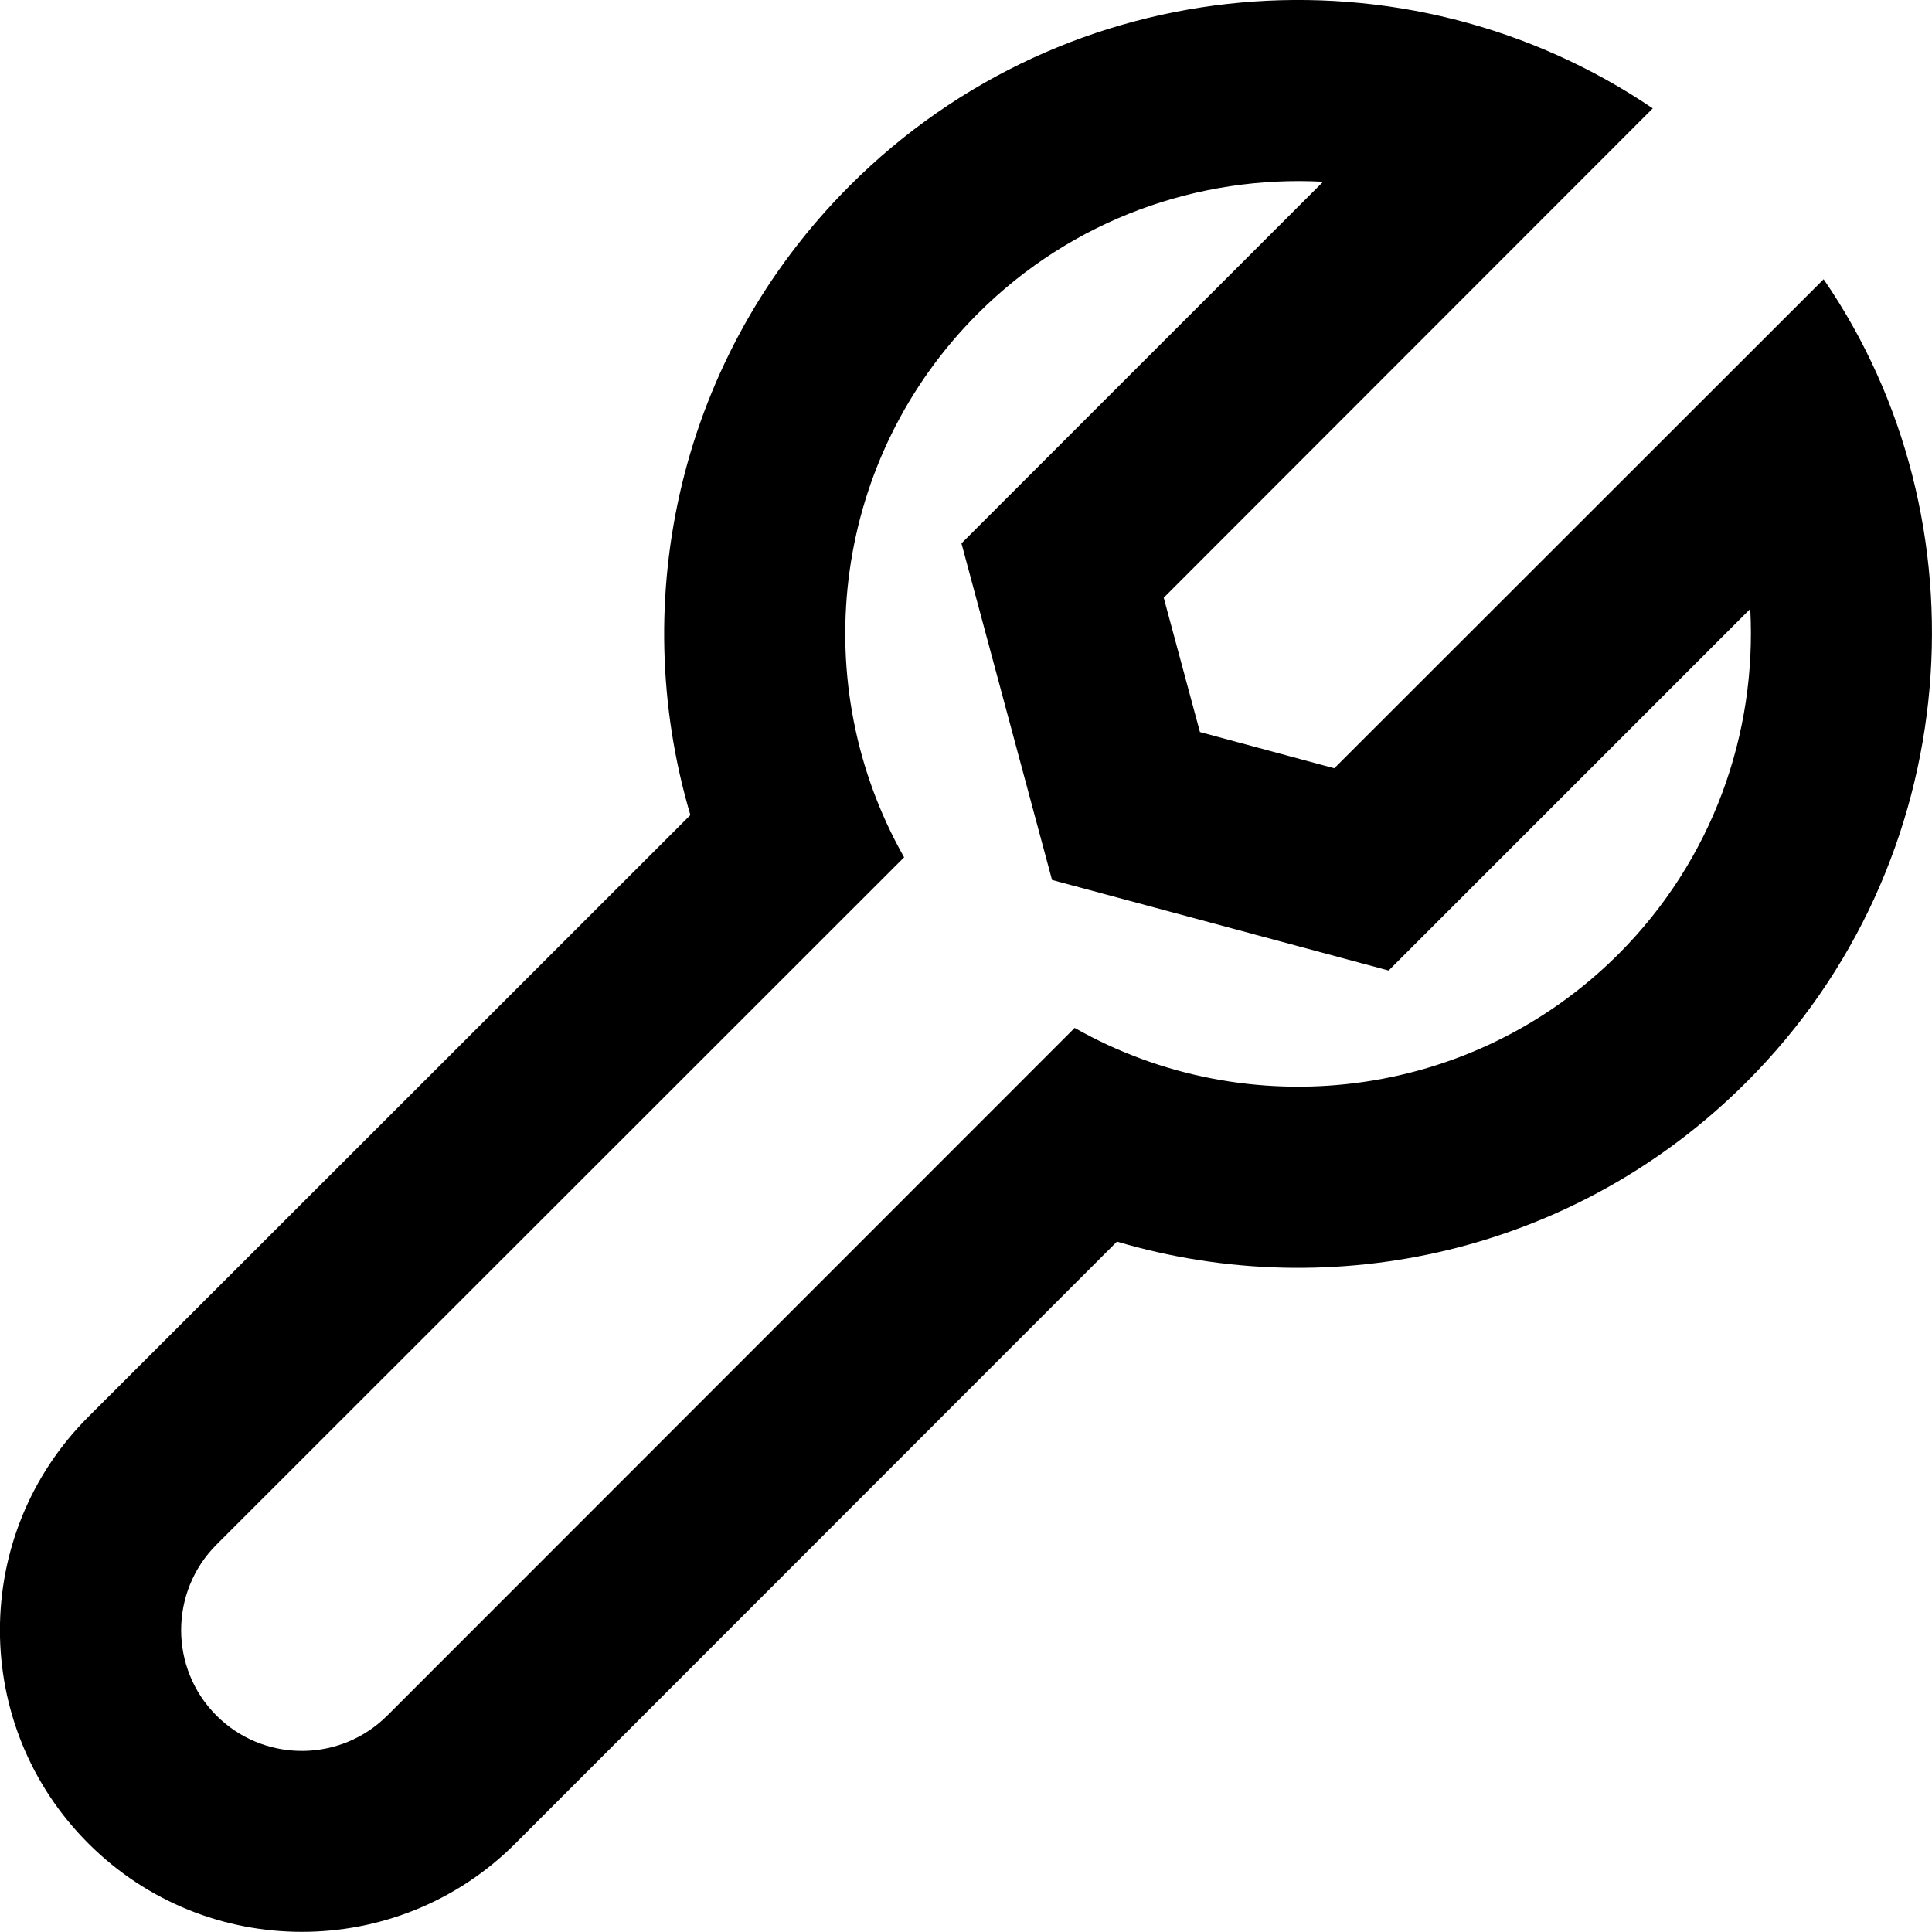
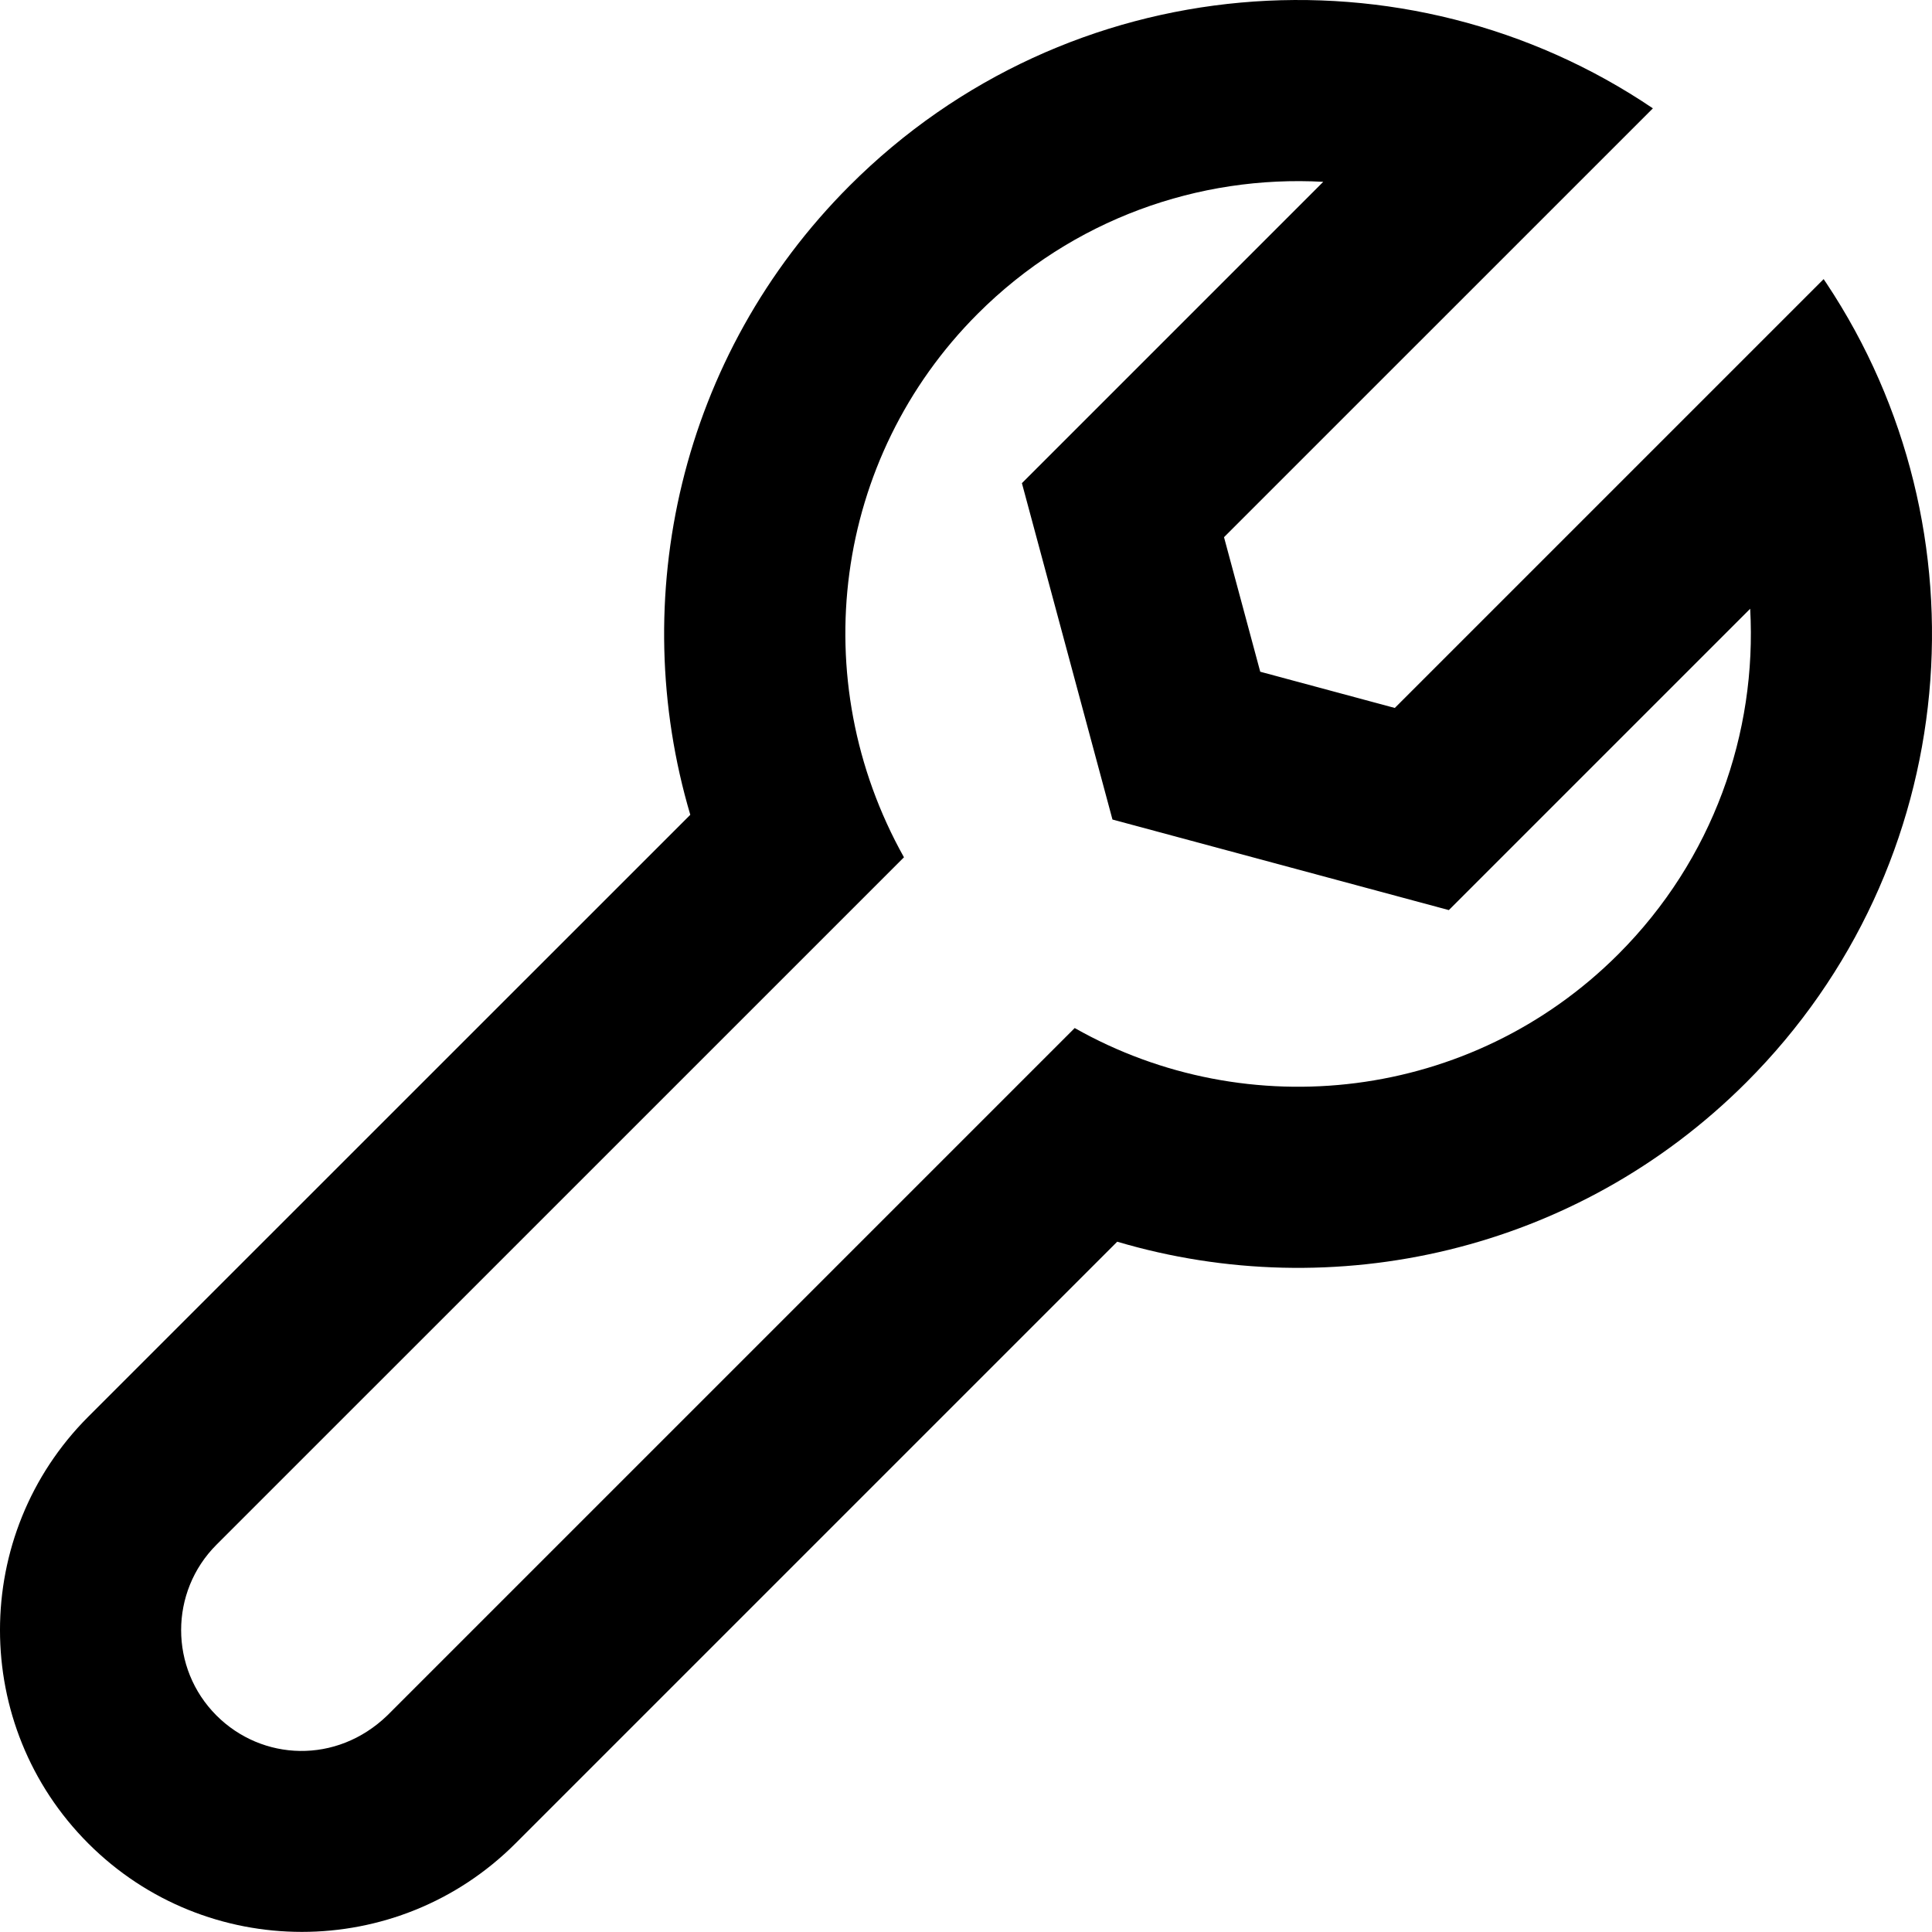
<svg xmlns="http://www.w3.org/2000/svg" width="64px" height="64px" viewBox="0 0 64 64" version="1.1">
-   <path d="M44.2,25.45 L60.41,9.25 C65.89,17.22 65.14,28.57 57.85,35.85 C52.21,41.49 44.16,43.25 37,41.13 L17.07,61.07 C13.17,64.97 6.83,64.97 2.93,61.07 C-0.98,57.17 -0.98,50.83 2.93,46.93 L22.87,27 C20.75,19.84 22.51,11.79 28.15,6.15 C35.38,-1.08 46.59,-1.94 54.75,3.59 L38.55,19.8 L39.75,24.25 L44.2,25.45 Z M32.39,10.39 C27.6,15.18 26.73,22.41 29.78,28.09 L29.95,28.4 L7.17,51.17 C5.61,52.73 5.61,55.27 7.17,56.83 C8.68,58.34 11.1,58.39 12.67,56.98 L12.83,56.83 L35.6,34.05 C41.32,37.3 48.73,36.48 53.61,31.61 C56.75,28.47 58.2,24.28 57.98,20.17 L46,32.15 L34.85,29.15 L31.85,18 L43.83,6.02 C39.72,5.8 35.53,7.25 32.39,10.39 Z" fill="#000000" />
+   <g id="tool" stroke="none" stroke-width="1" fill="none" fill-rule="evenodd">
+     <path d="M54.754,3.589 L40.547,17.795 L41.747,22.252 L46.204,23.452 L60.41,9.246 L60.502,9.382 C65.926,17.539 65.042,28.662 57.852,35.852 C52.214,41.49 44.157,43.25 37.009,41.133 L17.071,61.071 C13.167,64.972 6.83,64.972 2.927,61.069 C-0.976,57.166 -0.976,50.83 2.927,46.927 L22.867,26.991 C20.75,19.843 22.51,11.786 28.148,6.148 C35.378,-1.082 46.585,-1.935 54.754,3.589 Z M32.391,10.391 C27.602,15.18 26.651,22.514 29.945,28.399 L7.171,51.171 C5.61,52.732 5.61,55.267 7.171,56.828 C8.68,58.337 11.145,58.45 12.828,56.828 L35.601,34.055 C41.324,37.3 48.733,36.485 53.609,31.609 C56.748,28.469 58.204,24.28 57.977,20.166 L47.995,30.148 L36.852,27.148 L33.852,16.005 L43.834,6.023 C39.72,5.796 35.531,7.252 32.391,10.391 Z" id="Shape" fill="#000000" />
+   </g>
</svg>
